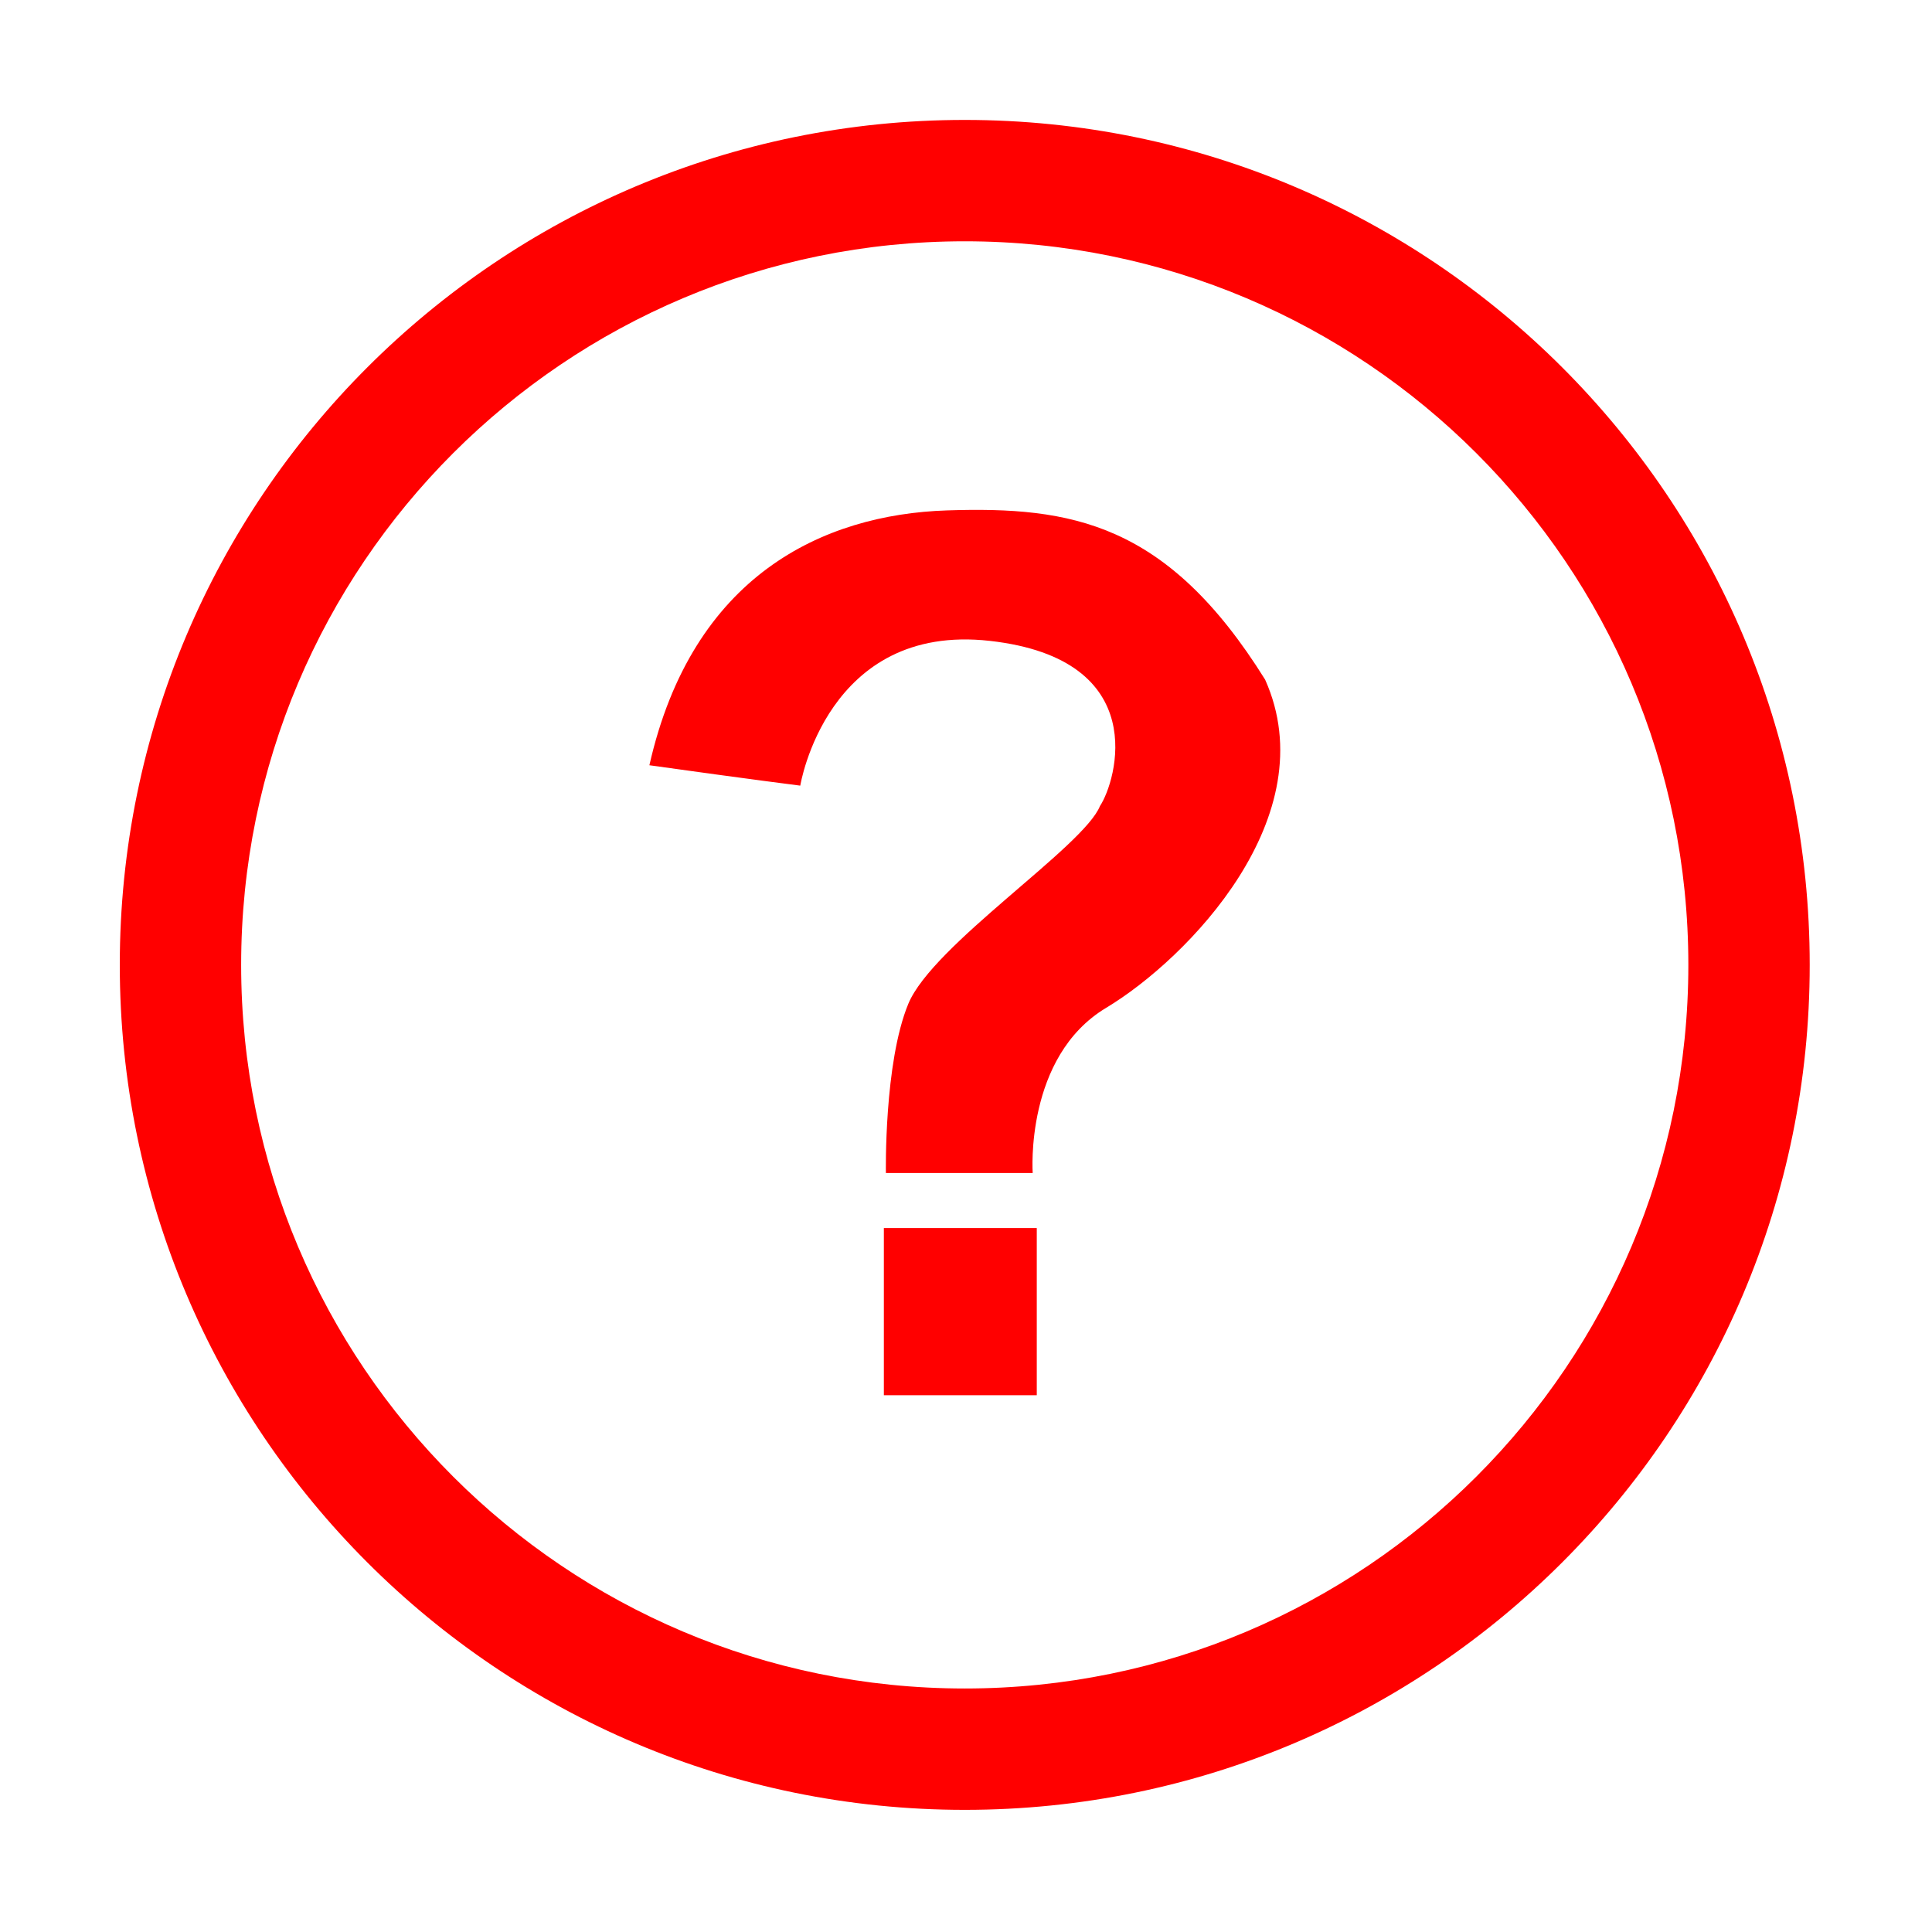
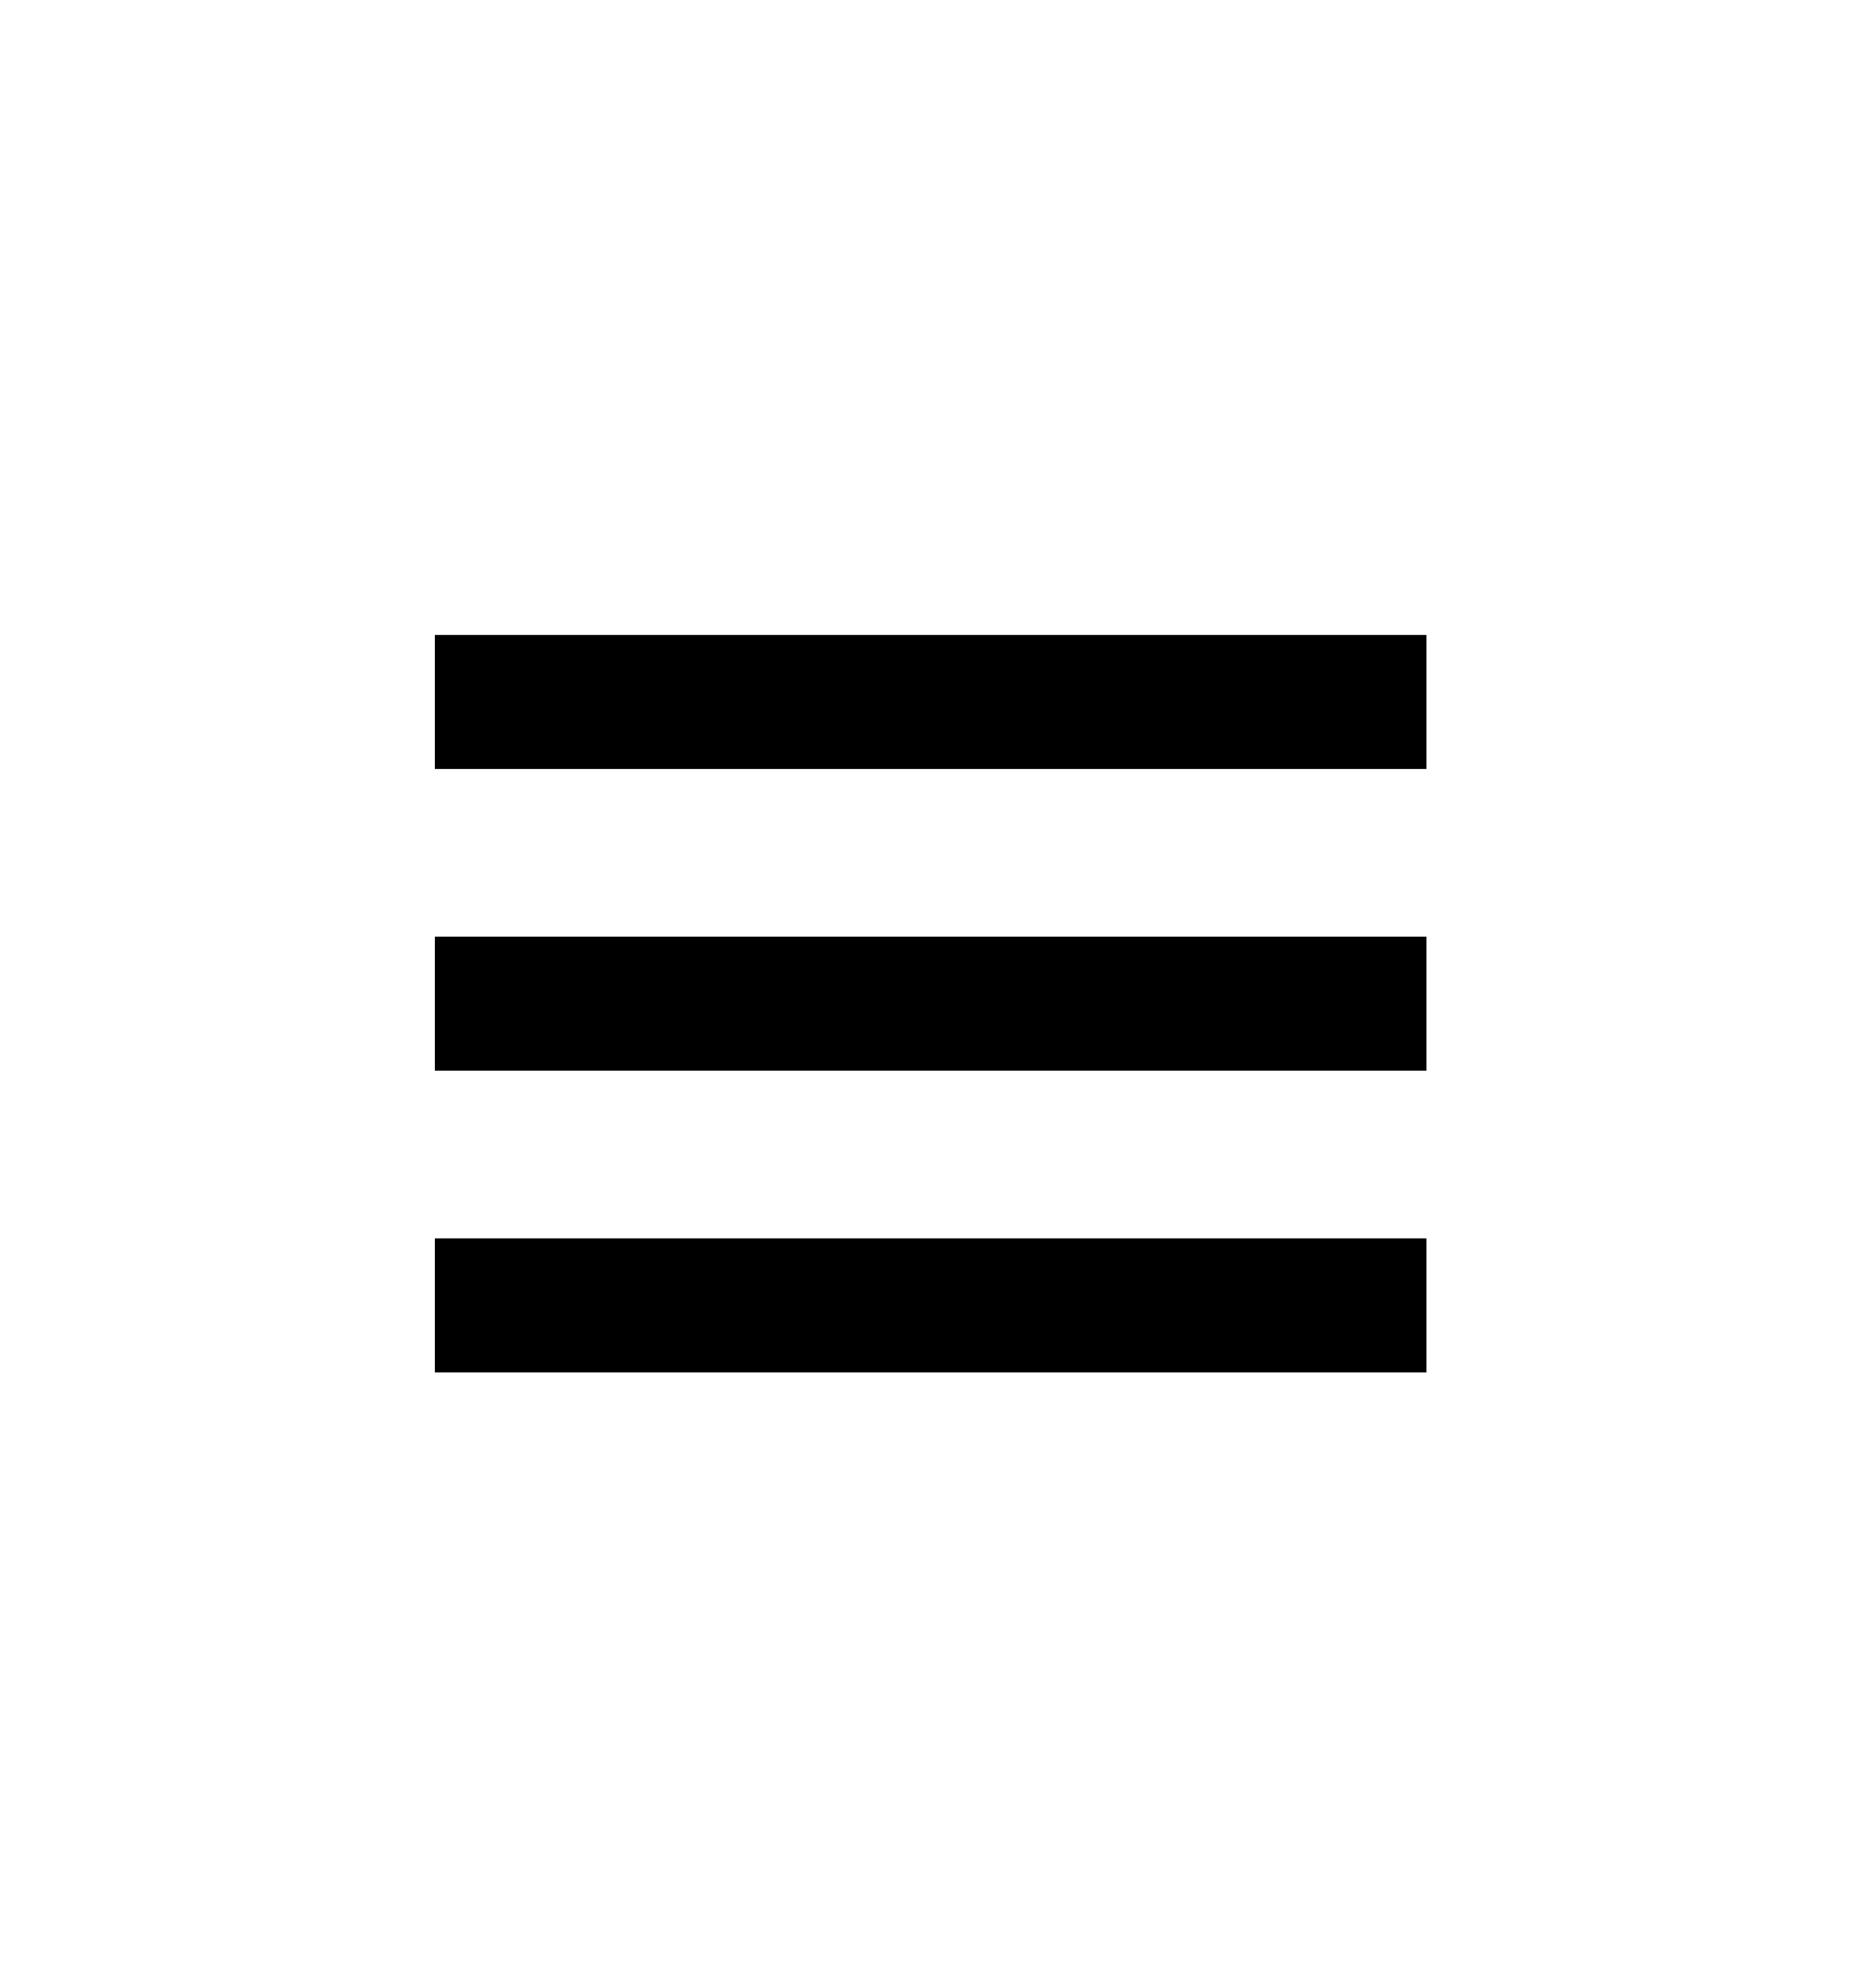
- <svg xmlns="http://www.w3.org/2000/svg" class="svg-icon" style="fill: red;" viewBox="0 0 1024 1024" version="1.1">
-   <path d="M511.337 63.565c-247.341 0-447.848 200.509-447.848 447.848 0 247.339 200.509 447.848 447.848 447.848 247.338 0 447.847-200.509 447.847-447.848C959.185 264.073 758.677 63.565 511.337 63.565zM511.337 894.936c-211.814 0-383.522-171.71-383.522-383.523 0-211.814 171.707-383.522 383.522-383.522 211.812 0 383.522 171.708 383.522 383.522C894.859 723.226 723.15 894.936 511.337 894.936z" />
-   <path d="M501.963 270.521c-65.918 2.162-135.077 34.58-157.769 135.075 54.03 7.565 79.965 10.807 79.965 10.807s14.049-86.45 100.497-76.723c86.449 9.727 66.999 74.563 58.352 87.531-8.644 21.613-88.609 73.483-101.577 104.819-12.967 31.338-11.887 89.692-11.887 89.692l77.805 0c0 0-4.323-61.596 38.902-87.531 43.224-25.935 116.706-101.578 84.289-173.979C618.669 277.005 567.88 268.36 501.963 270.521z" />
-   <path d="M468.464 650.897l81.046 0 0 88.599-81.046 0 0-88.599Z" />
+ <svg xmlns="http://www.w3.org/2000/svg" width="20" height="21" viewBox="0 0 21 21" fill="none">
+   <path fill-rule="evenodd" clip-rule="evenodd" d="M4.868 6.582H15.968V8.082H4.868V6.582ZM4.868 9.959H15.968V11.459H4.868V9.959ZM15.968 13.336H4.868V14.836H15.968V13.336Z" fill="black" />
</svg>
